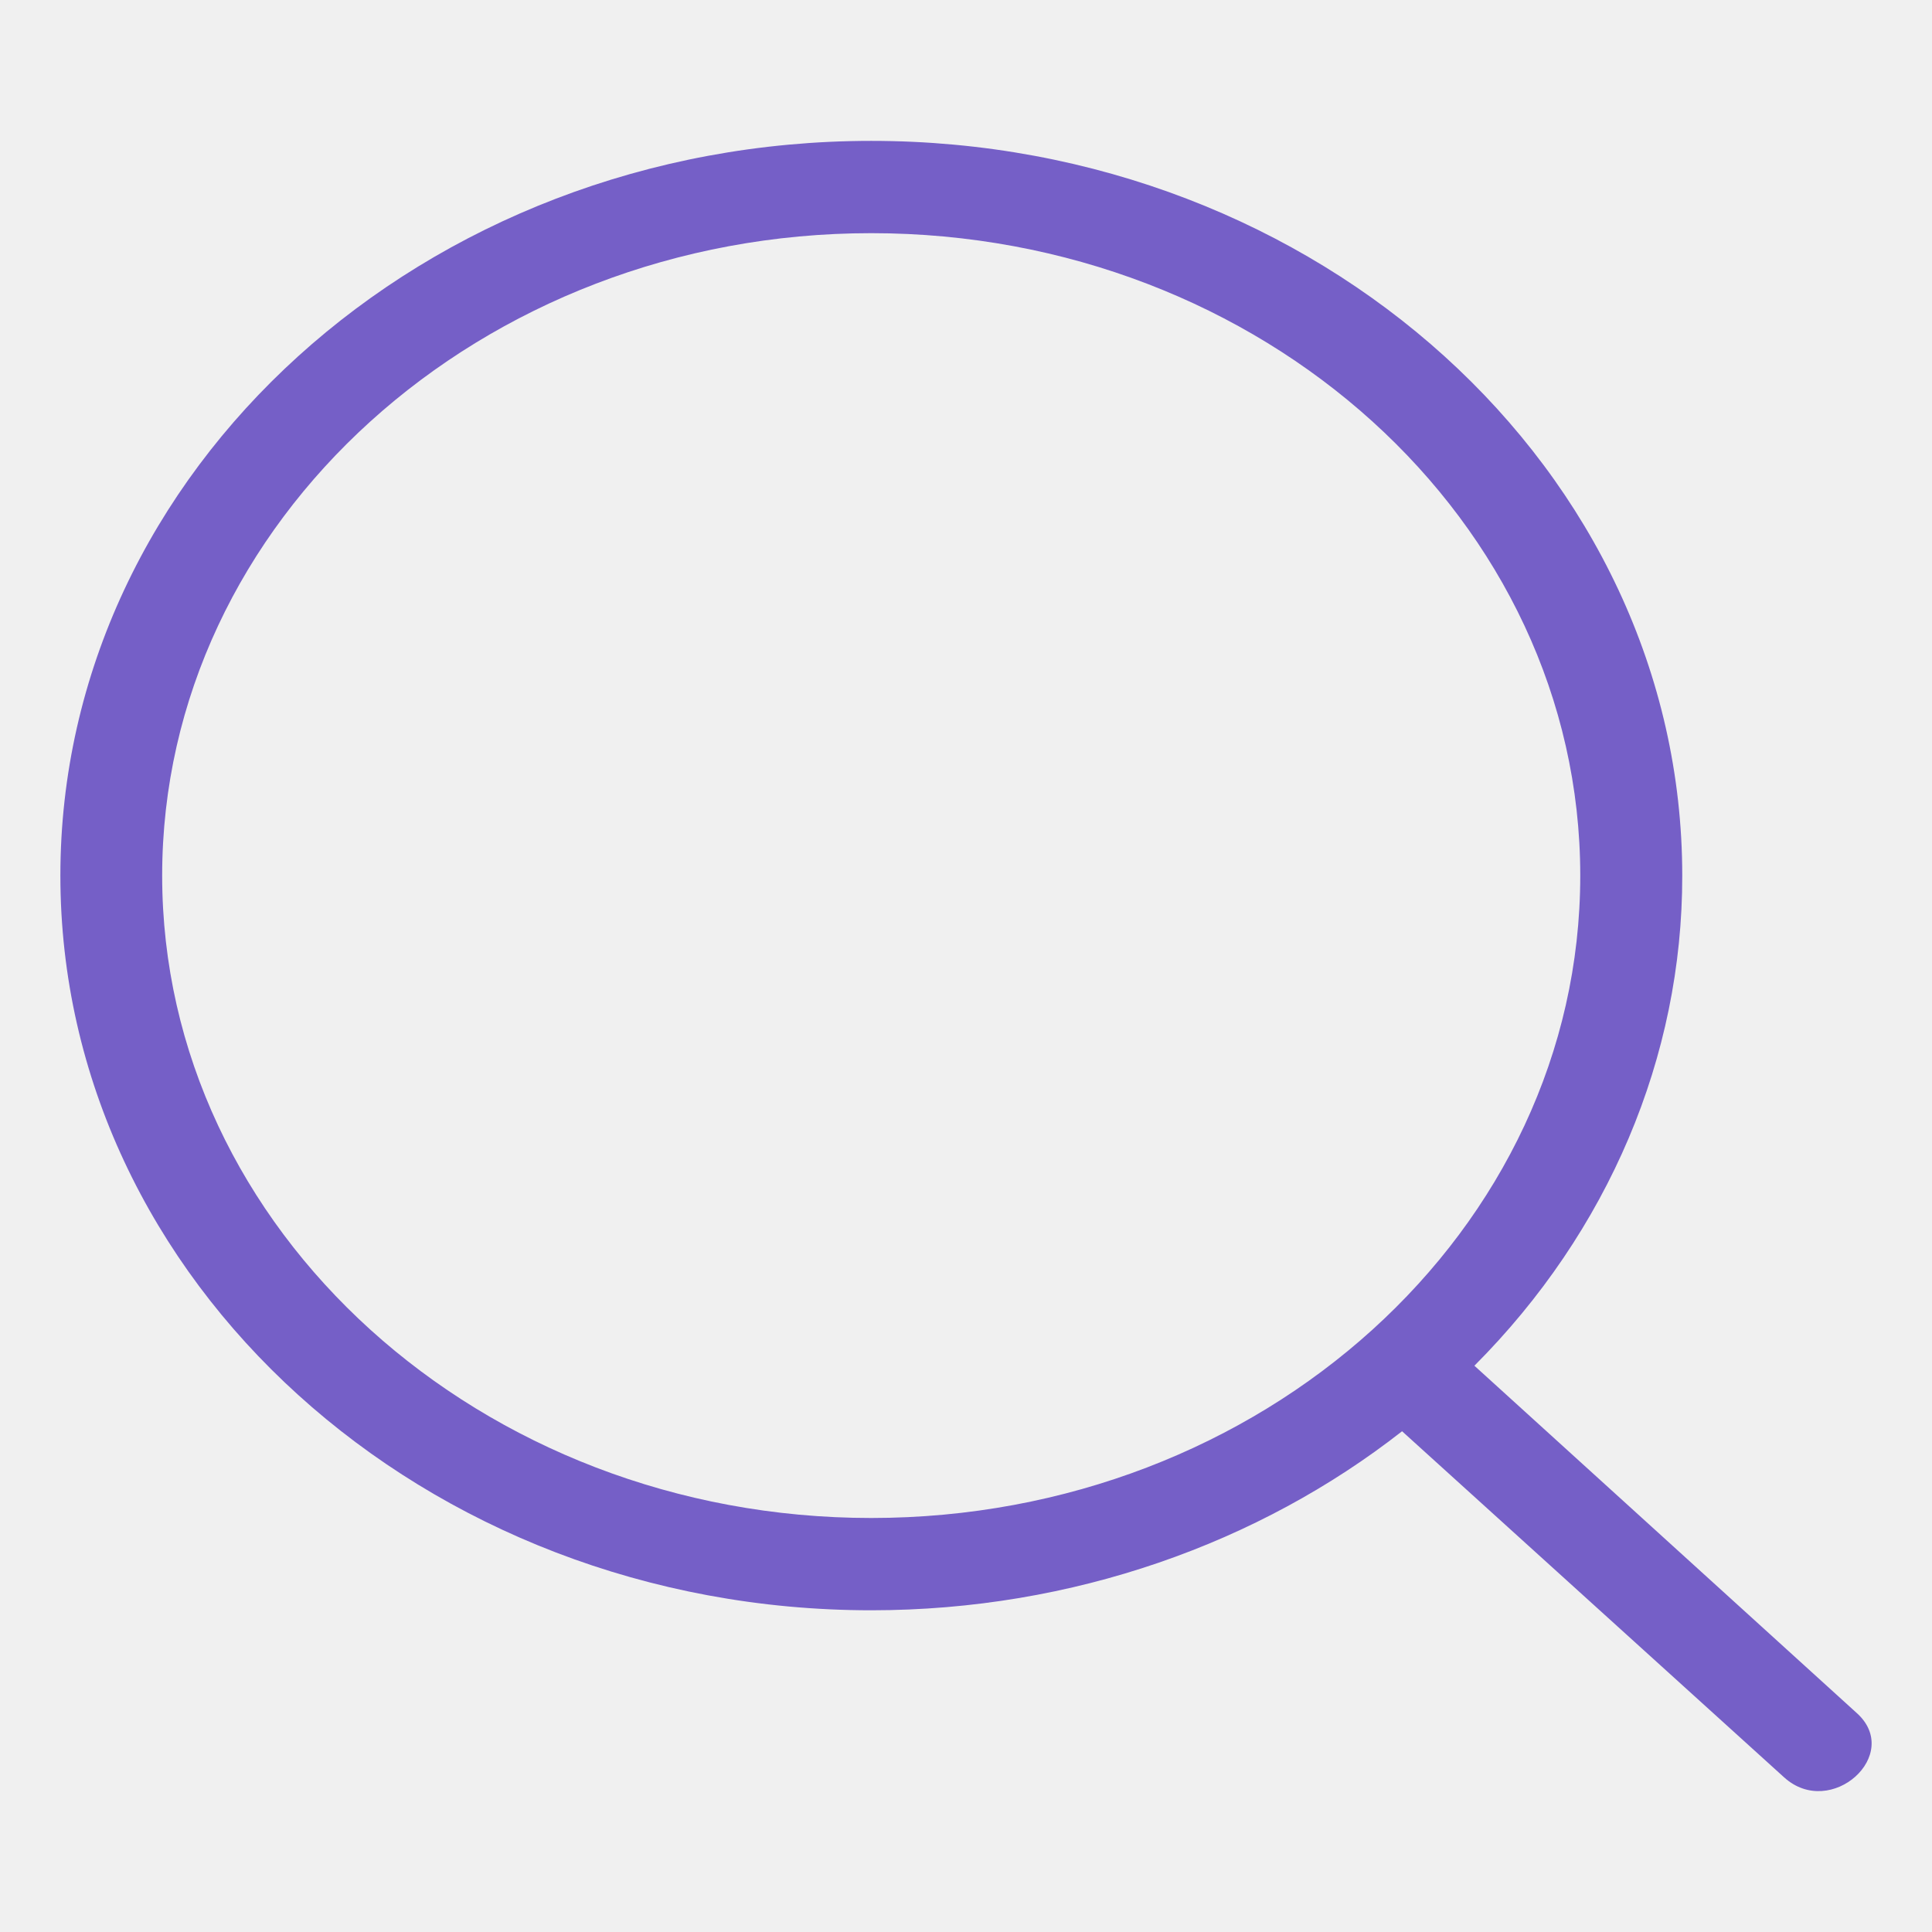
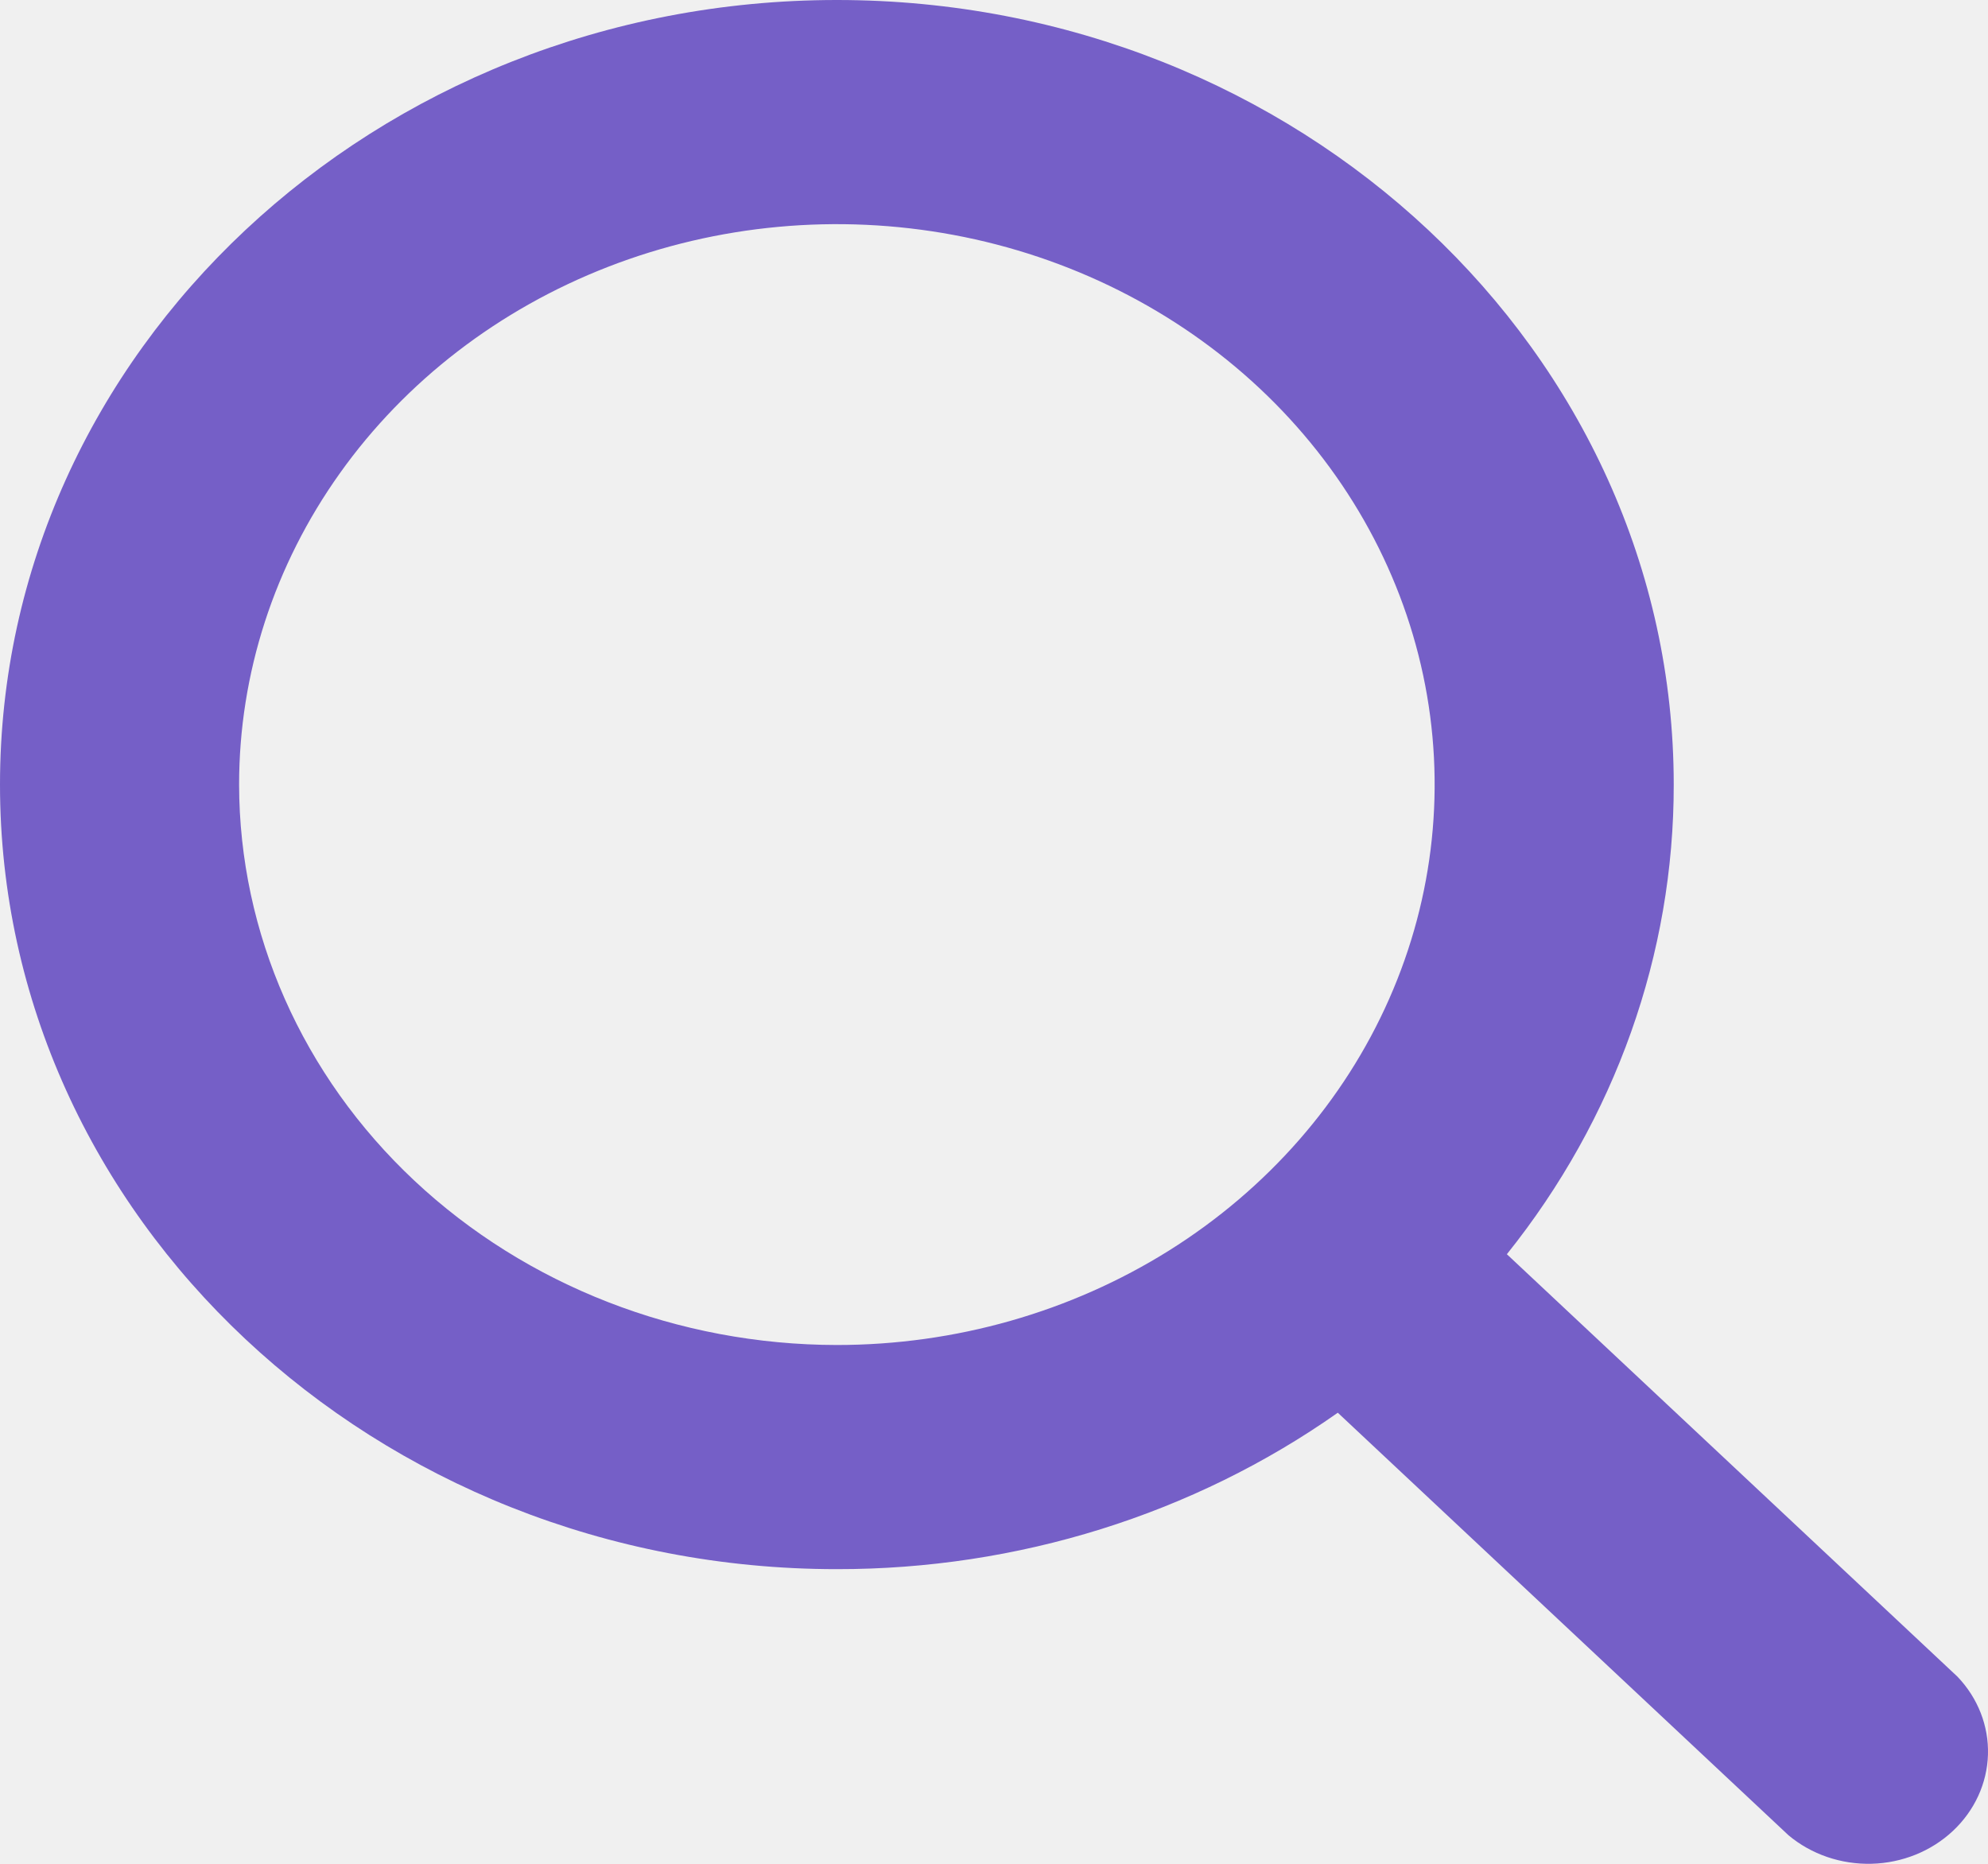
- <svg xmlns="http://www.w3.org/2000/svg" width="48" height="48" viewBox="0 0 48 48" fill="none">
-   <path d="M44.326 44.158C45.49 45.213 47.287 43.585 46.123 42.553L36.631 33.931C39.961 30.593 41.801 26.253 41.795 21.754C41.795 11.687 32.759 3.5 21.647 3.5C10.536 3.5 1.5 11.687 1.5 21.754C1.5 31.821 10.536 40.007 21.647 40.007C26.659 40.007 31.291 38.333 34.834 35.559L44.326 44.158ZM4.029 21.754C4.029 12.948 11.951 5.793 21.645 5.793C31.364 5.793 39.261 12.948 39.261 21.754C39.261 30.559 31.364 37.714 21.645 37.714C11.951 37.714 4.029 30.559 4.029 21.754Z" fill="#755FC7" />
+ <svg xmlns="http://www.w3.org/2000/svg" width="48" height="45" viewBox="0 0 48 45" fill="none">
+   <g clip-path="url(#clip0_110_17)">
+     <path d="M47.264 40.483L36.383 30.282C39.003 27.012 40.417 23.032 40.412 18.943C40.412 8.498 31.348 0 20.206 0C9.065 0 0 8.498 0 18.943C0 29.388 9.065 37.886 20.206 37.886C24.568 37.891 28.813 36.565 32.301 34.109L43.182 44.31C43.733 44.772 44.451 45.018 45.19 44.999C45.928 44.98 46.631 44.696 47.153 44.206C47.676 43.716 47.978 43.058 47.999 42.365C48.02 41.673 47.757 40.999 47.264 40.483ZM5.773 18.943C5.773 16.267 6.62 13.651 8.206 11.426C9.791 9.201 12.046 7.466 14.683 6.442C17.32 5.418 20.222 5.15 23.022 5.672C25.822 6.194 28.393 7.483 30.412 9.375C32.43 11.268 33.805 13.679 34.362 16.303C34.919 18.928 34.633 21.649 33.54 24.121C32.448 26.594 30.598 28.707 28.225 30.194C25.851 31.68 23.061 32.474 20.206 32.474C16.38 32.47 12.711 31.043 10.005 28.506C7.3 25.97 5.778 22.53 5.773 18.943Z" fill="#755FC7" />
+   </g>
+   <defs>
+     <clipPath id="clip0_110_17">
+       <rect width="48" height="45" fill="white" />
+     </clipPath>
+   </defs>
</svg>
